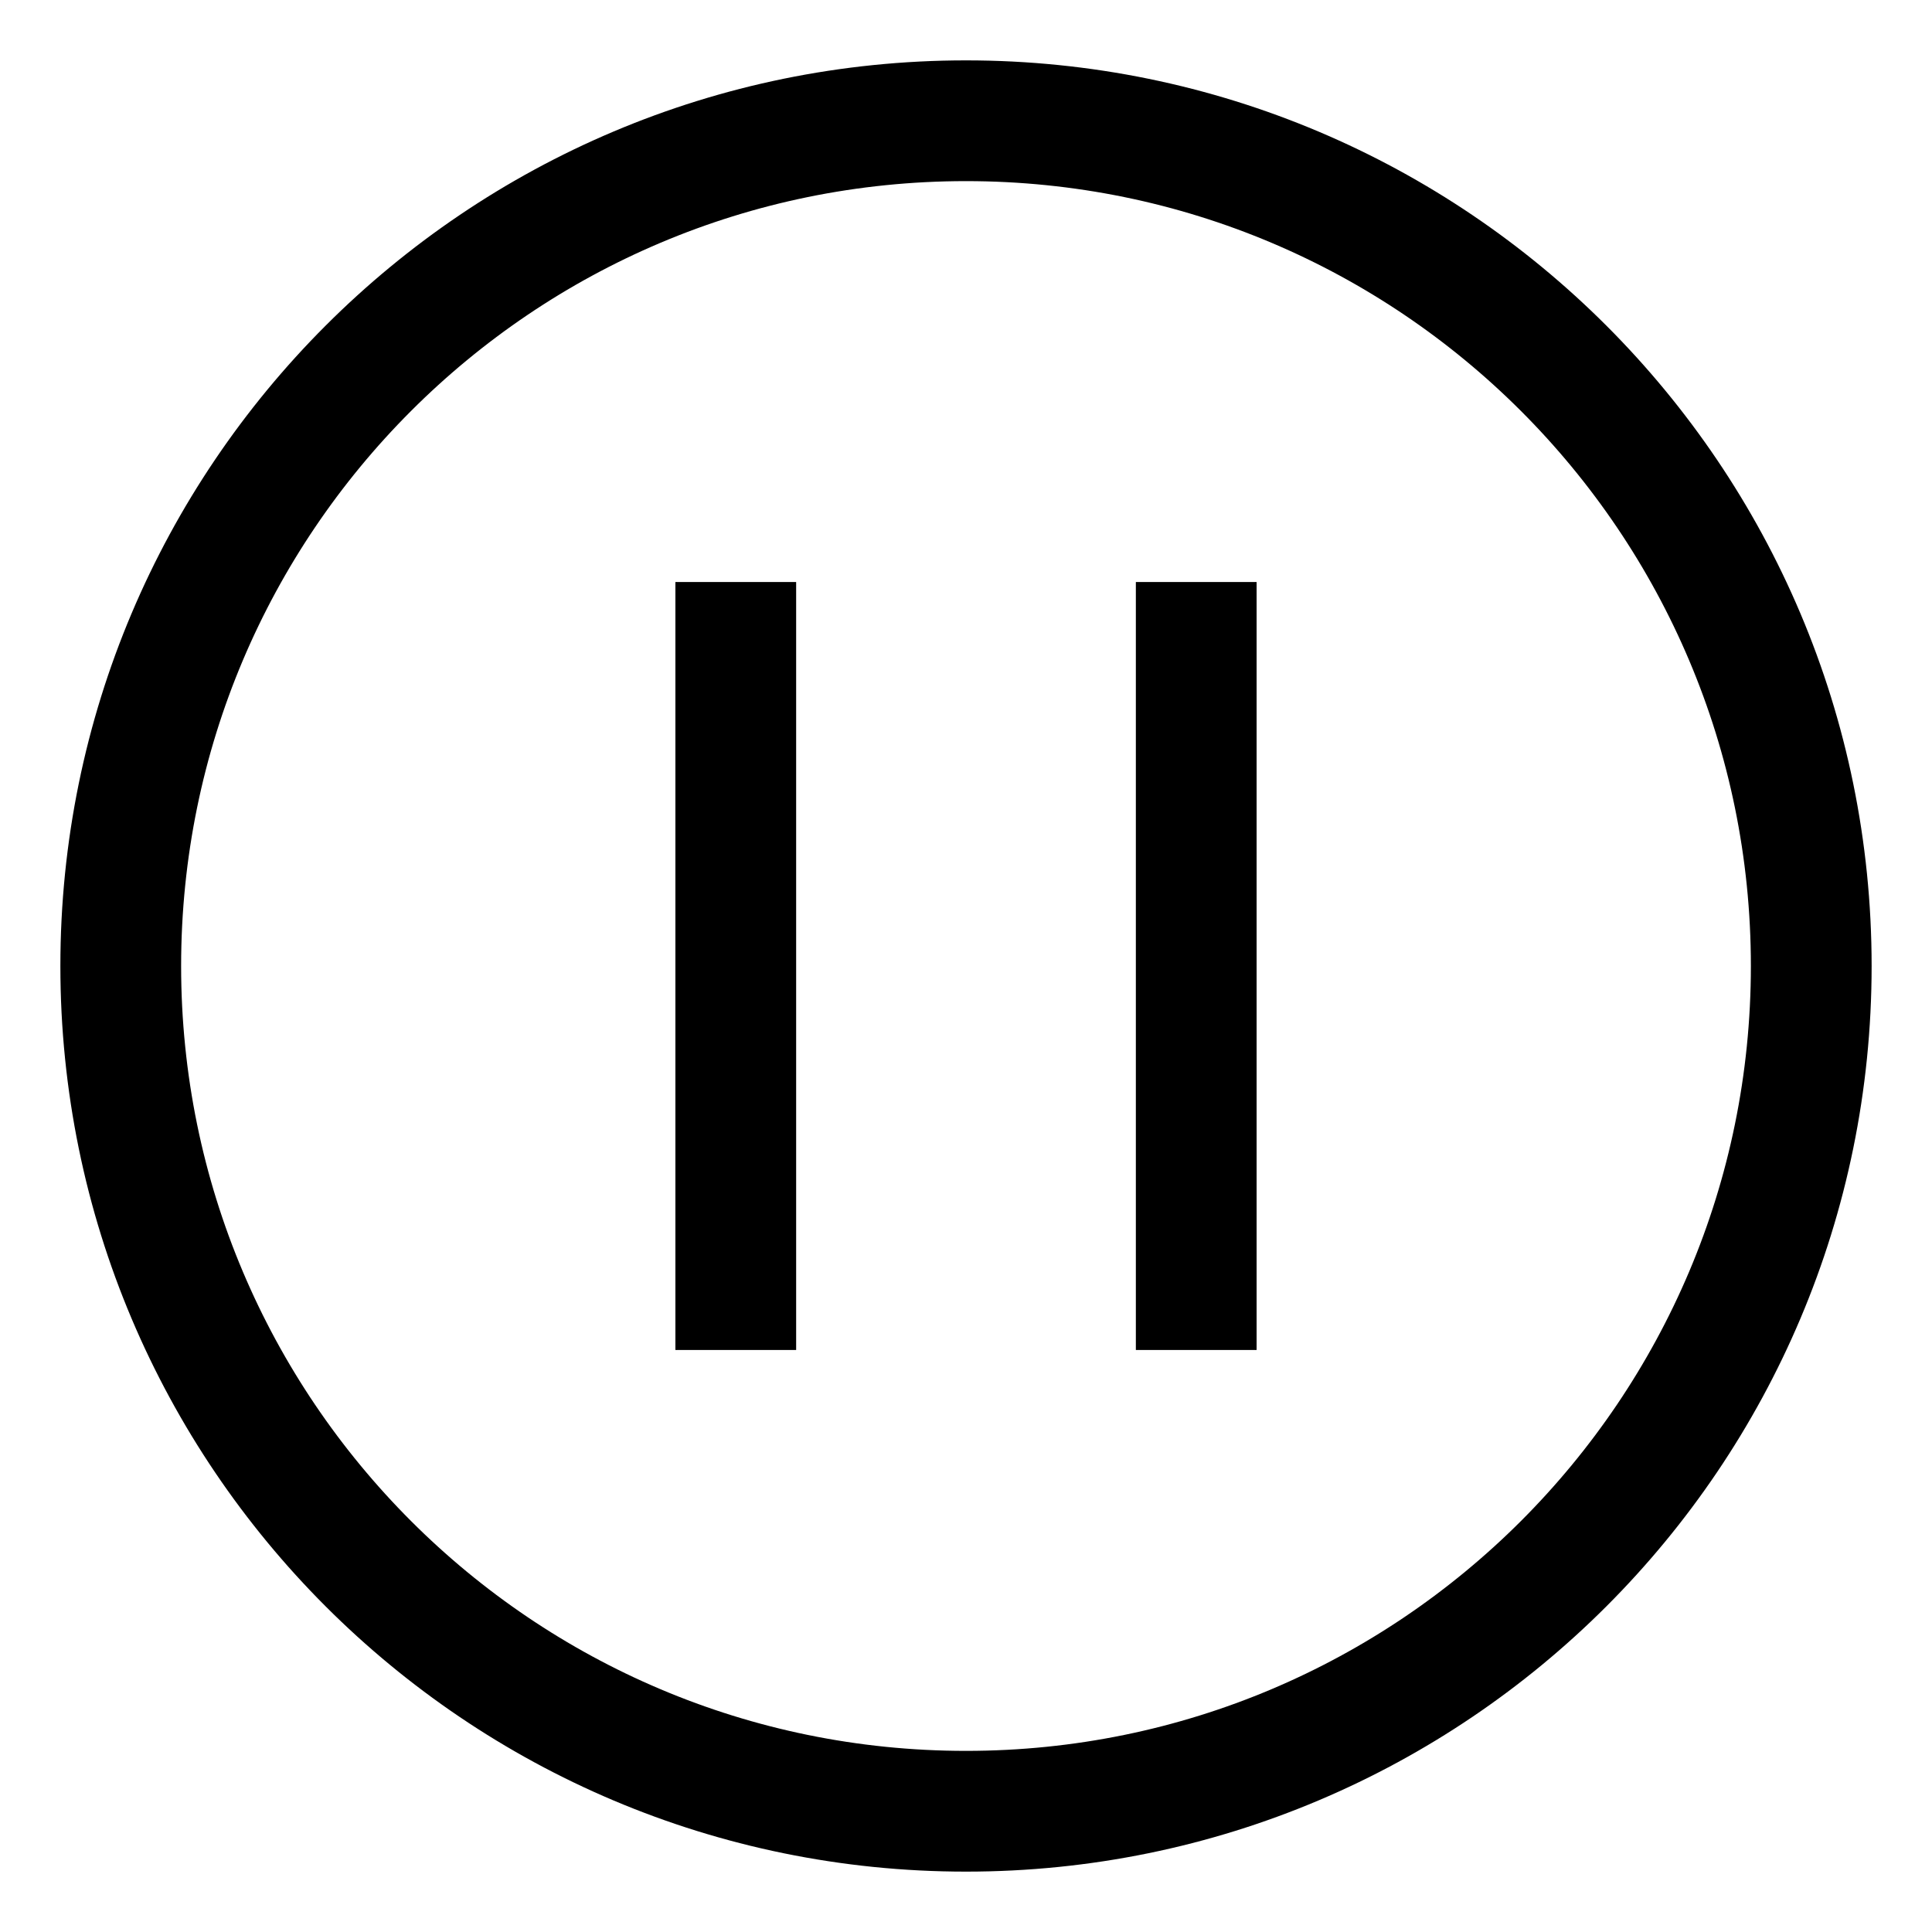
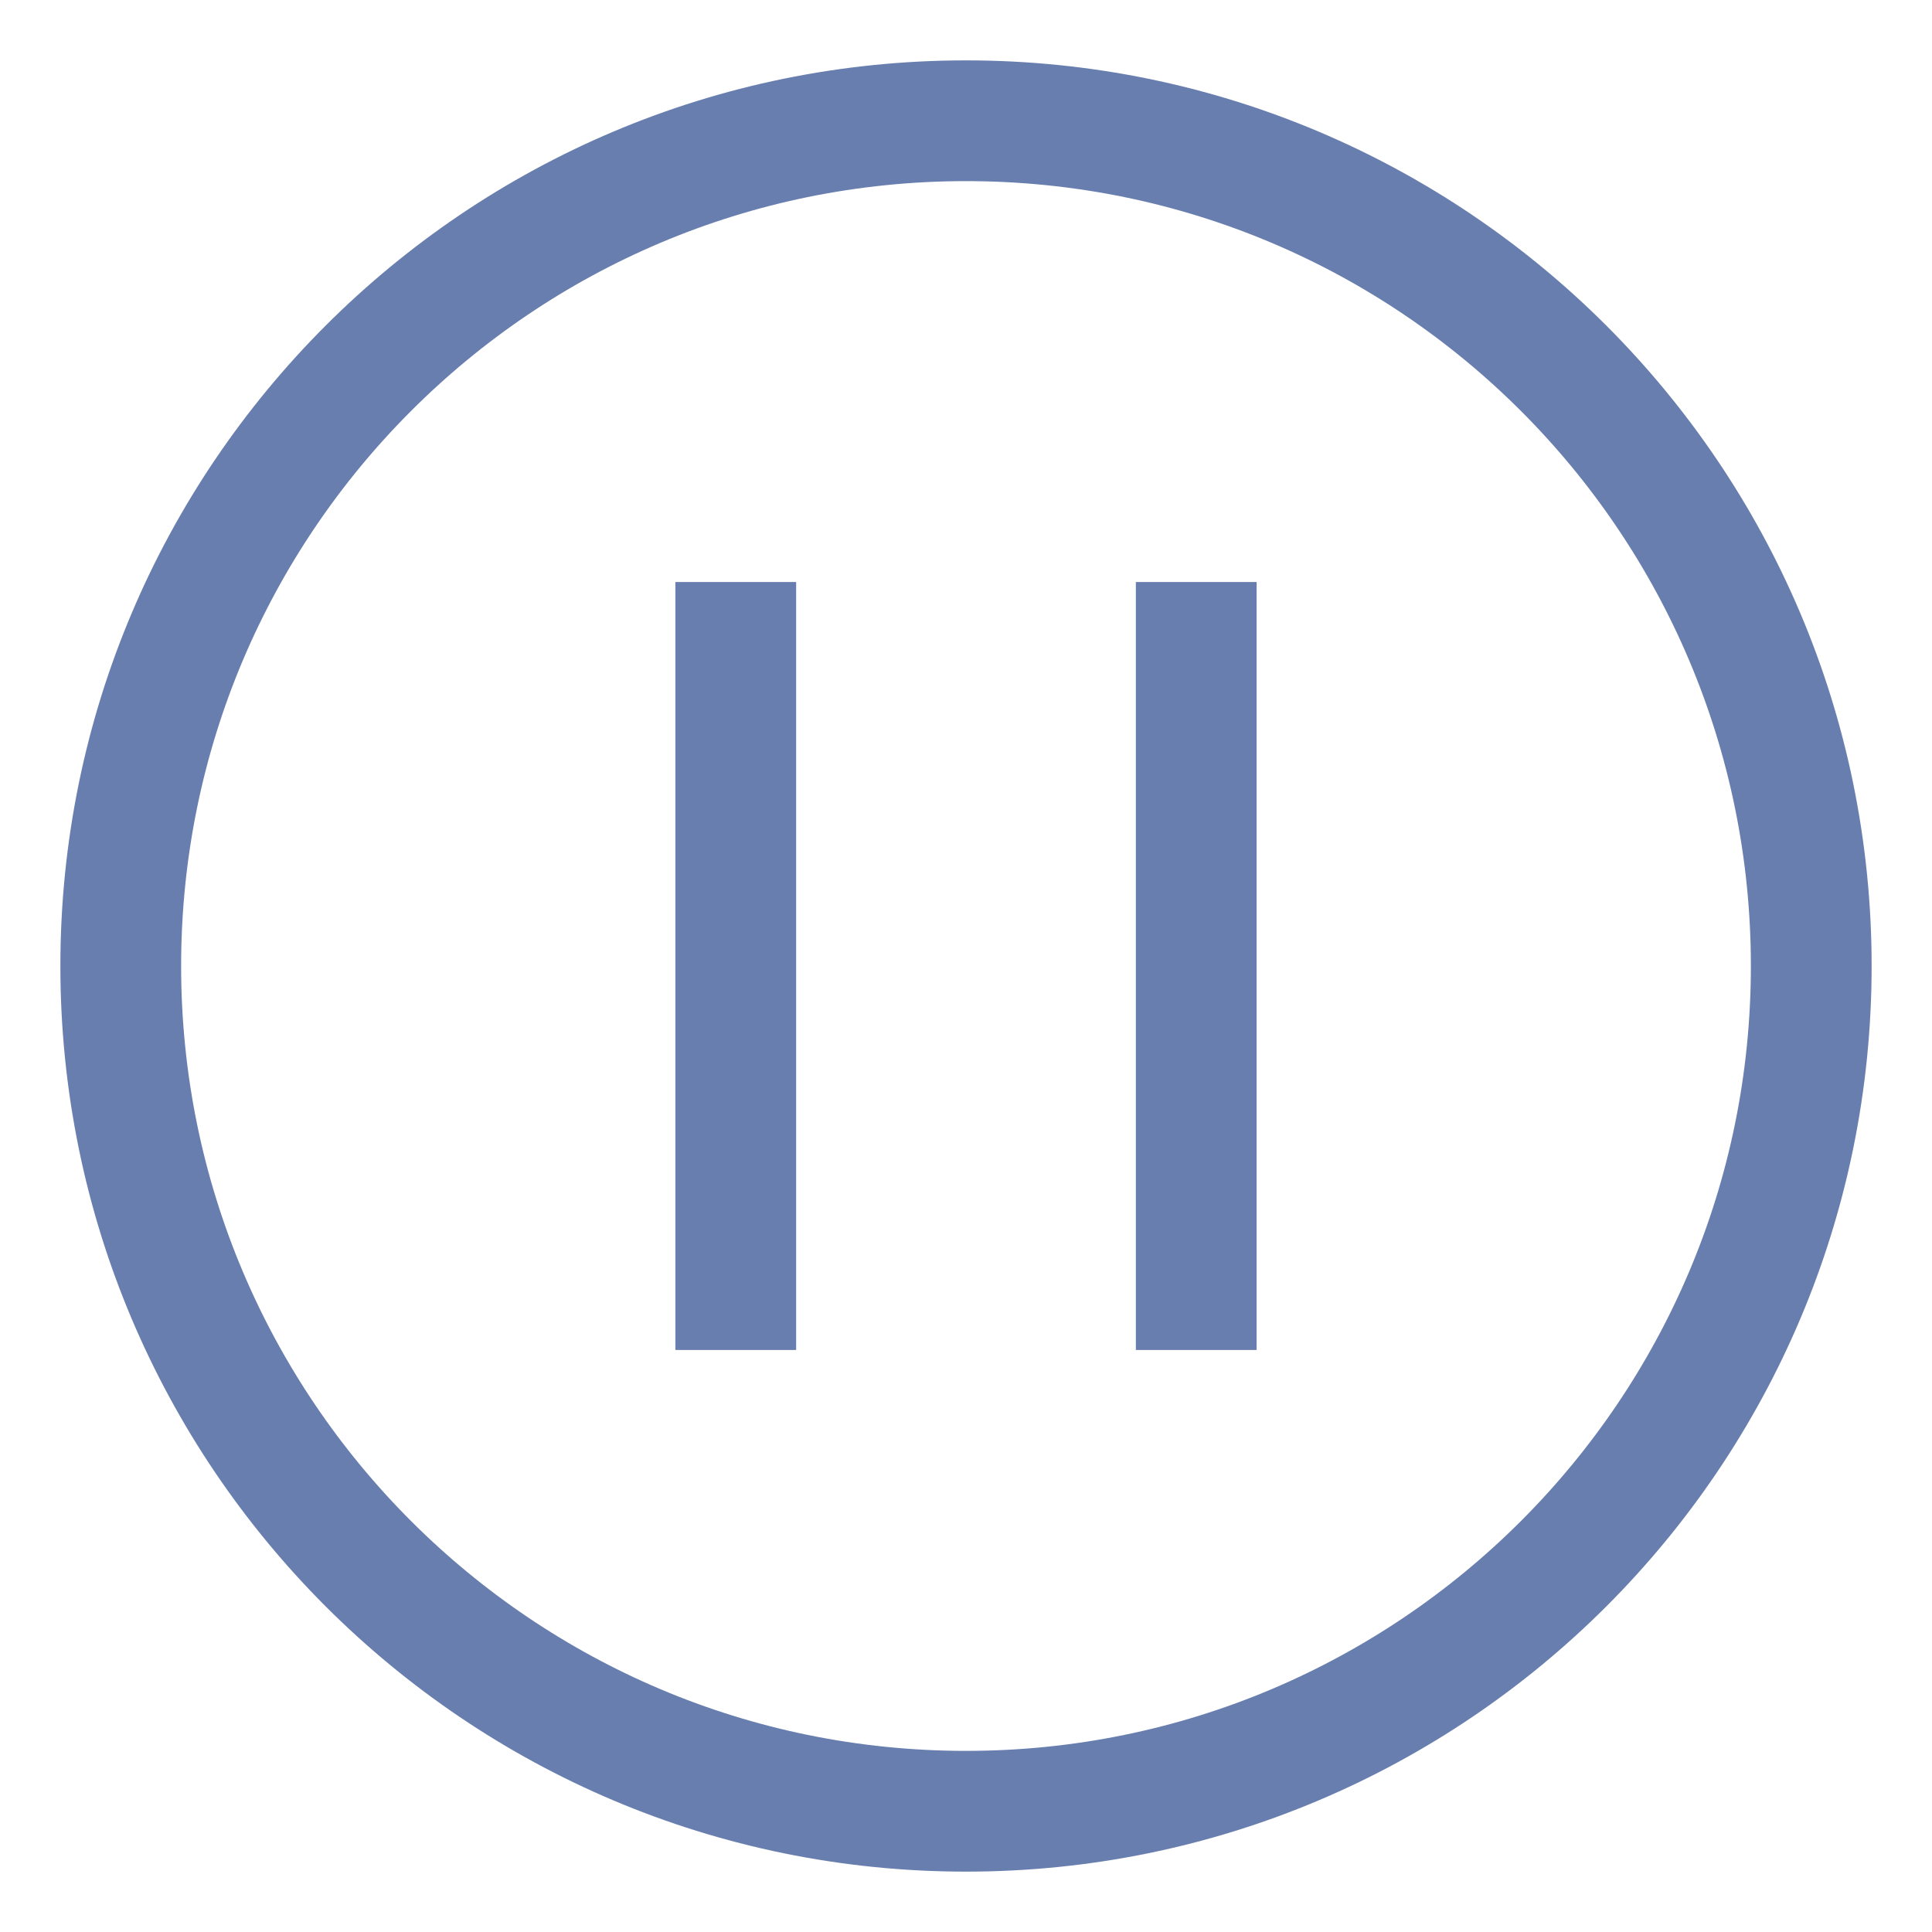
- <svg xmlns="http://www.w3.org/2000/svg" id="Layer_1" data-name="Layer 1" viewBox="0 0 24 24" stroke-width="1.5" width="36" height="36" color="#000000">
+ <svg xmlns="http://www.w3.org/2000/svg" id="Layer_1" data-name="Layer 1" viewBox="0 0 24 24" stroke-width="1.5" width="40" height="40" color="#687EAF">
  <defs>
    <style>.cls-6374f543b67f094e4896c5e4-1{fill:none;stroke:currentColor;stroke-miterlimit:10;}</style>
  </defs>
  <circle class="cls-6374f543b67f094e4896c5e4-1" cx="12" cy="12" r="10.5" />
  <line class="cls-6374f543b67f094e4896c5e4-1" x1="14.86" y1="7.23" x2="14.86" y2="16.77" />
  <line class="cls-6374f543b67f094e4896c5e4-1" x1="9.14" y1="16.77" x2="9.14" y2="7.23" />
</svg>
